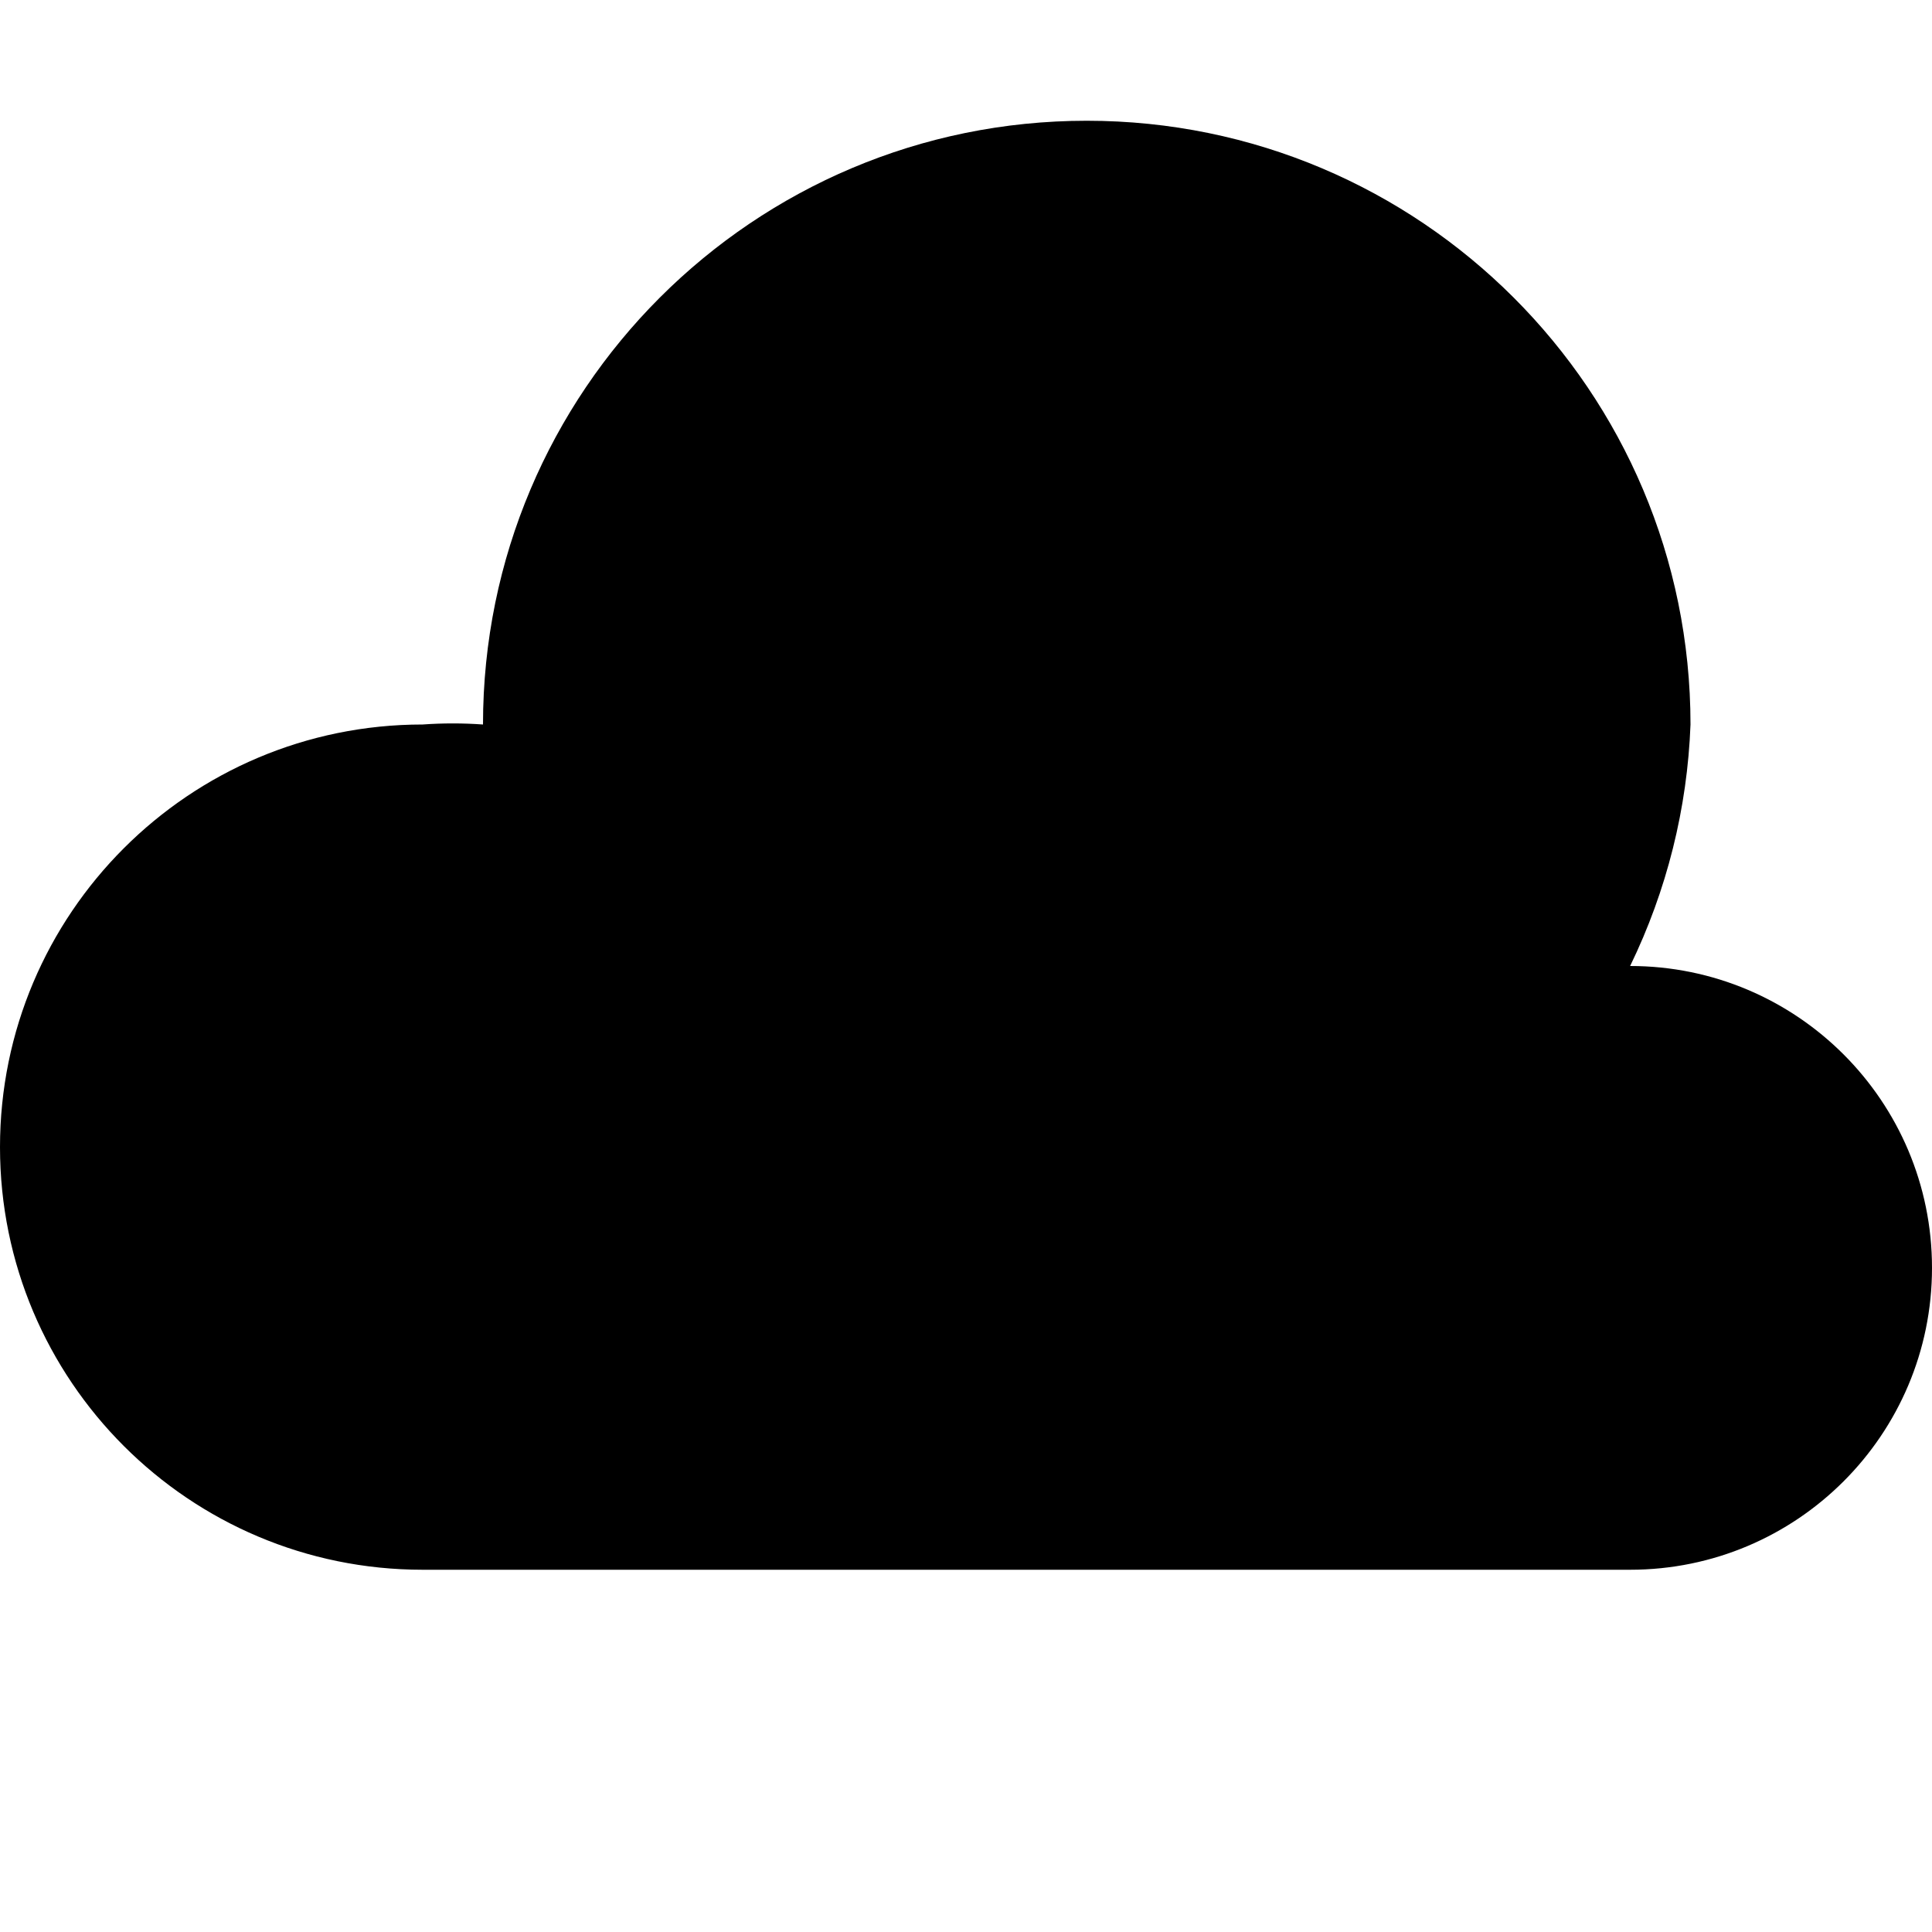
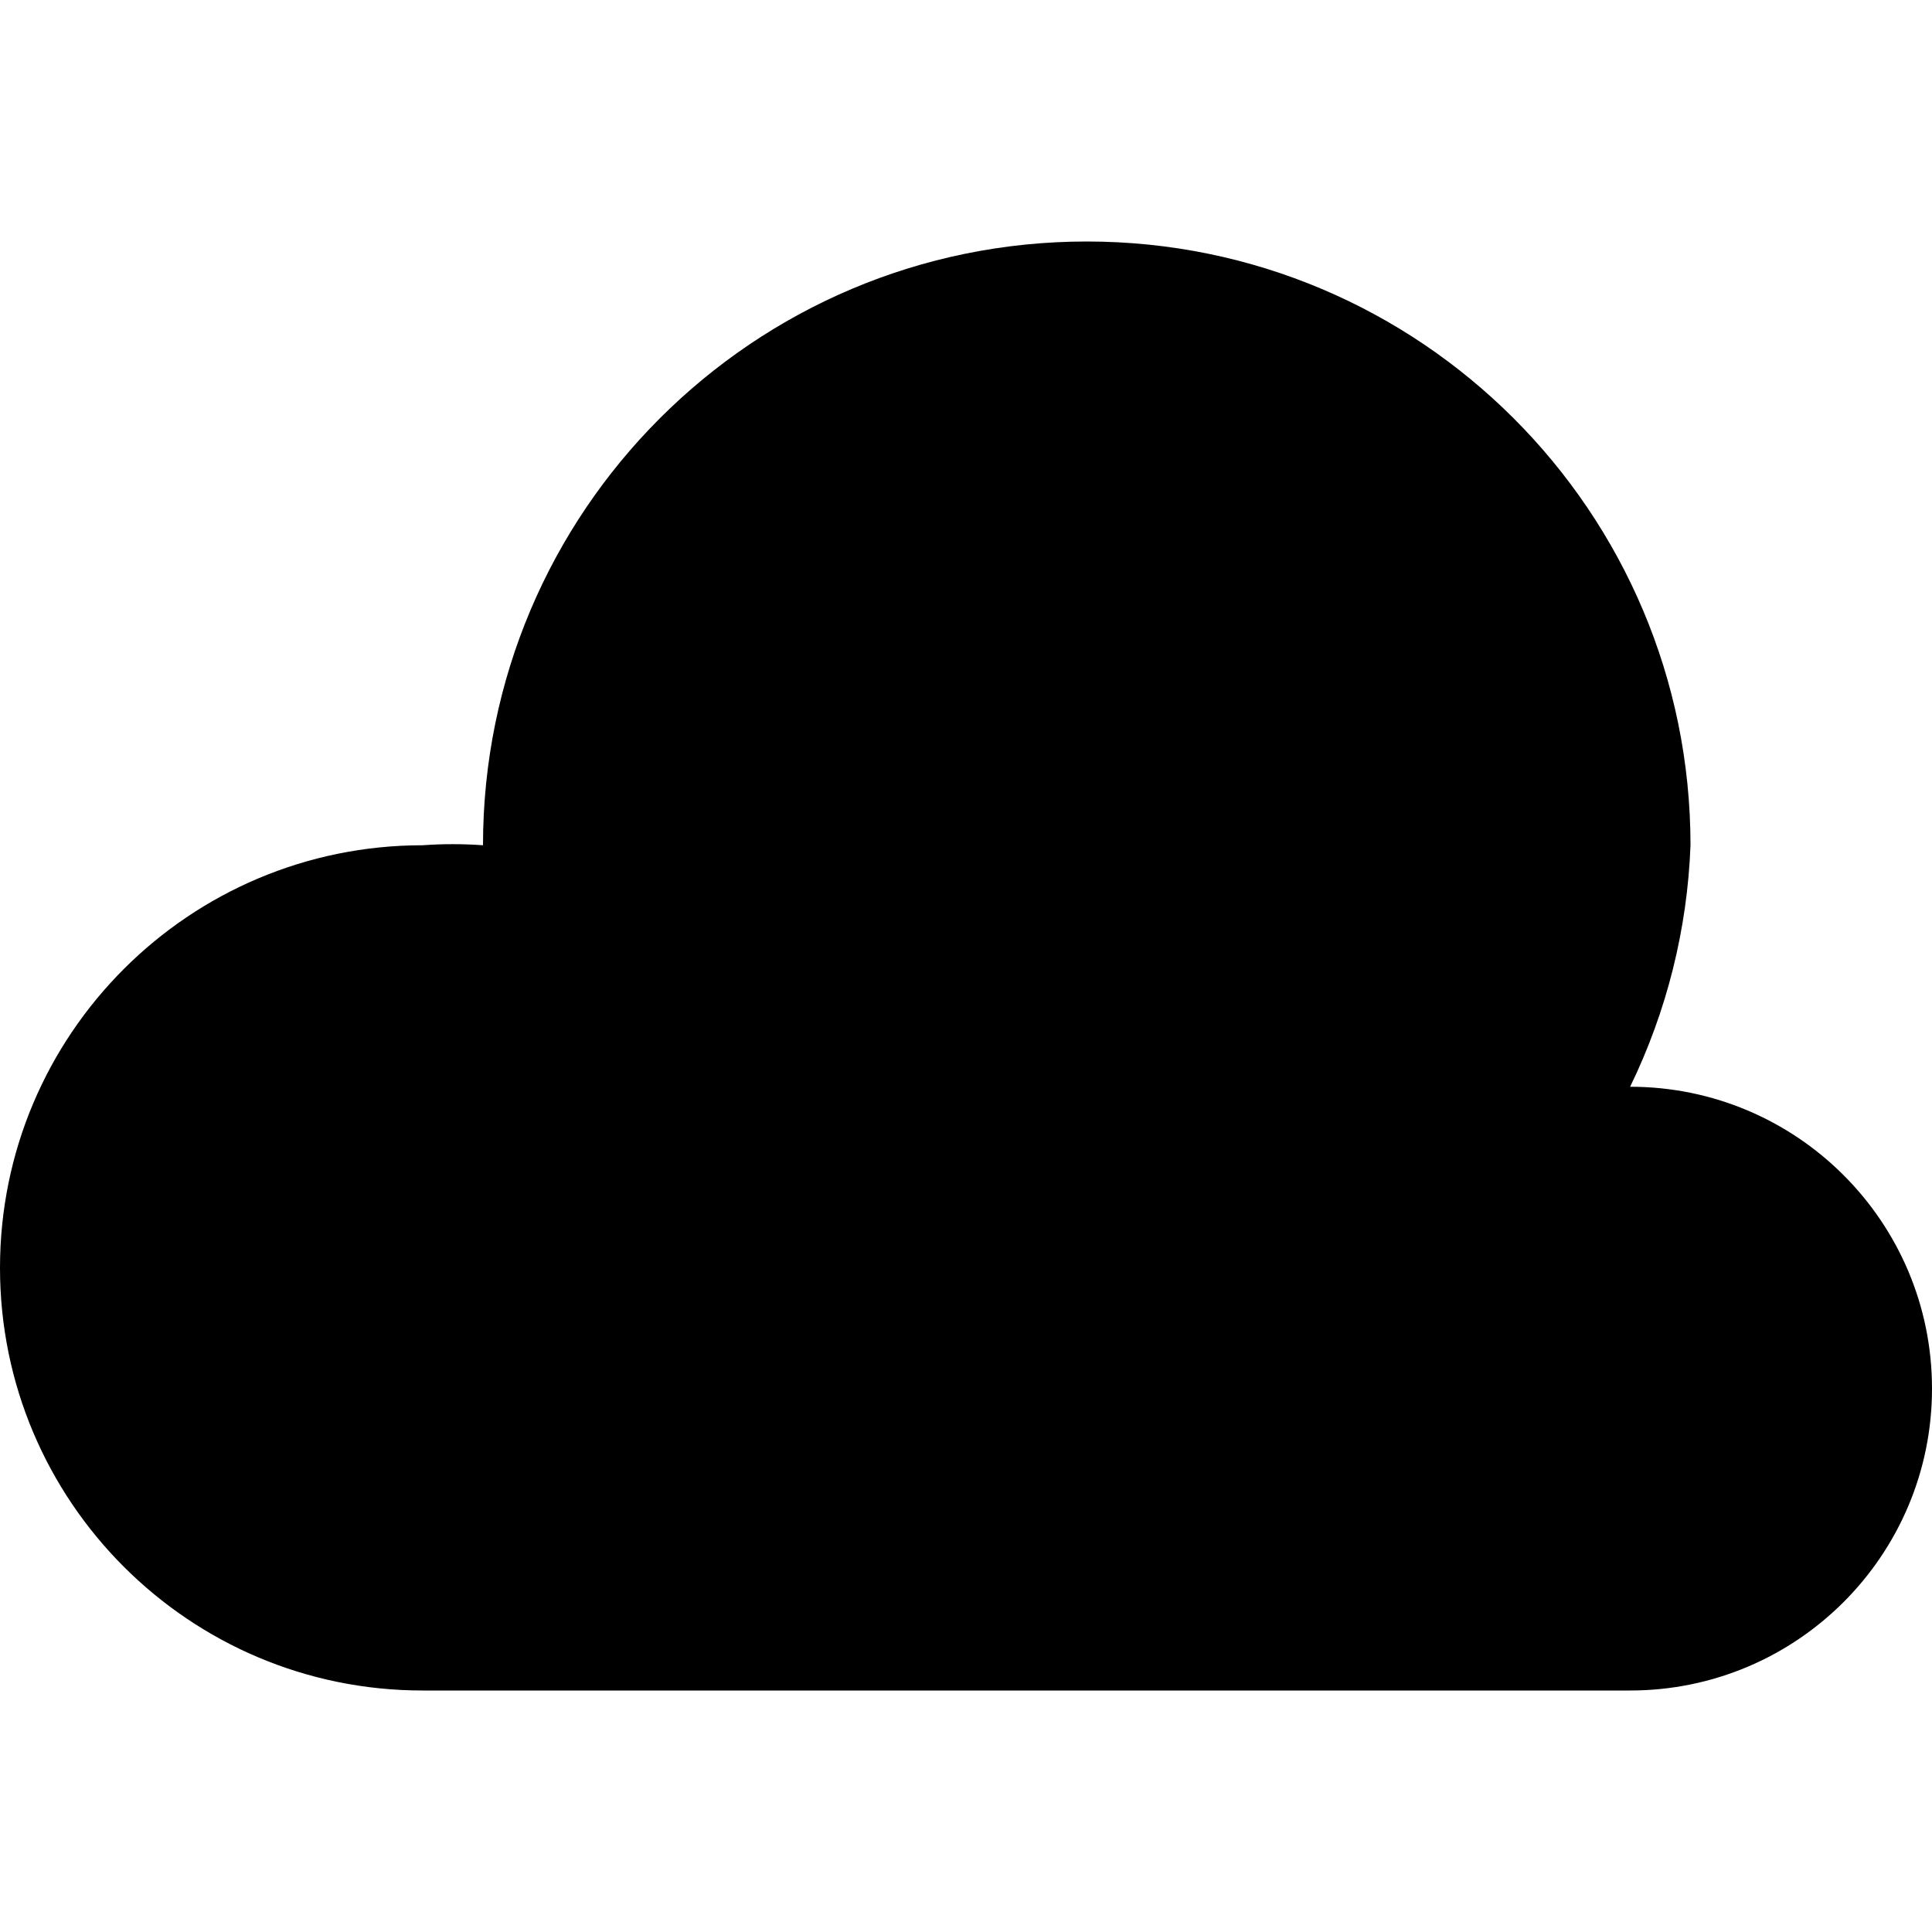
<svg xmlns="http://www.w3.org/2000/svg" viewBox="0 0 32 32">
-   <path d="     M7 12     A7 7 0 0 0 0 19     A7 7 0 0 0 7 26     H27     A5 5 0 0 0 32 21     A5 5 0 0 0 27 16     A10 10 0 0 0 28 12     A10 10 0 0 0 18 2      A10 10 0 0 0 8 12     A7 7 0 0 0 7 12     " />
+   <path d="     M7 14     A7 7 0 0 0 0 21     A7 7 0 0 0 7 28     H27     A5 5 0 0 0 32 23     A5 5 0 0 0 27 18     A10 10 0 0 0 28 14     A10 10 0 0 0 18 4      A10 10 0 0 0 8 14     A7 7 0 0 0 7 14     " />
</svg>
